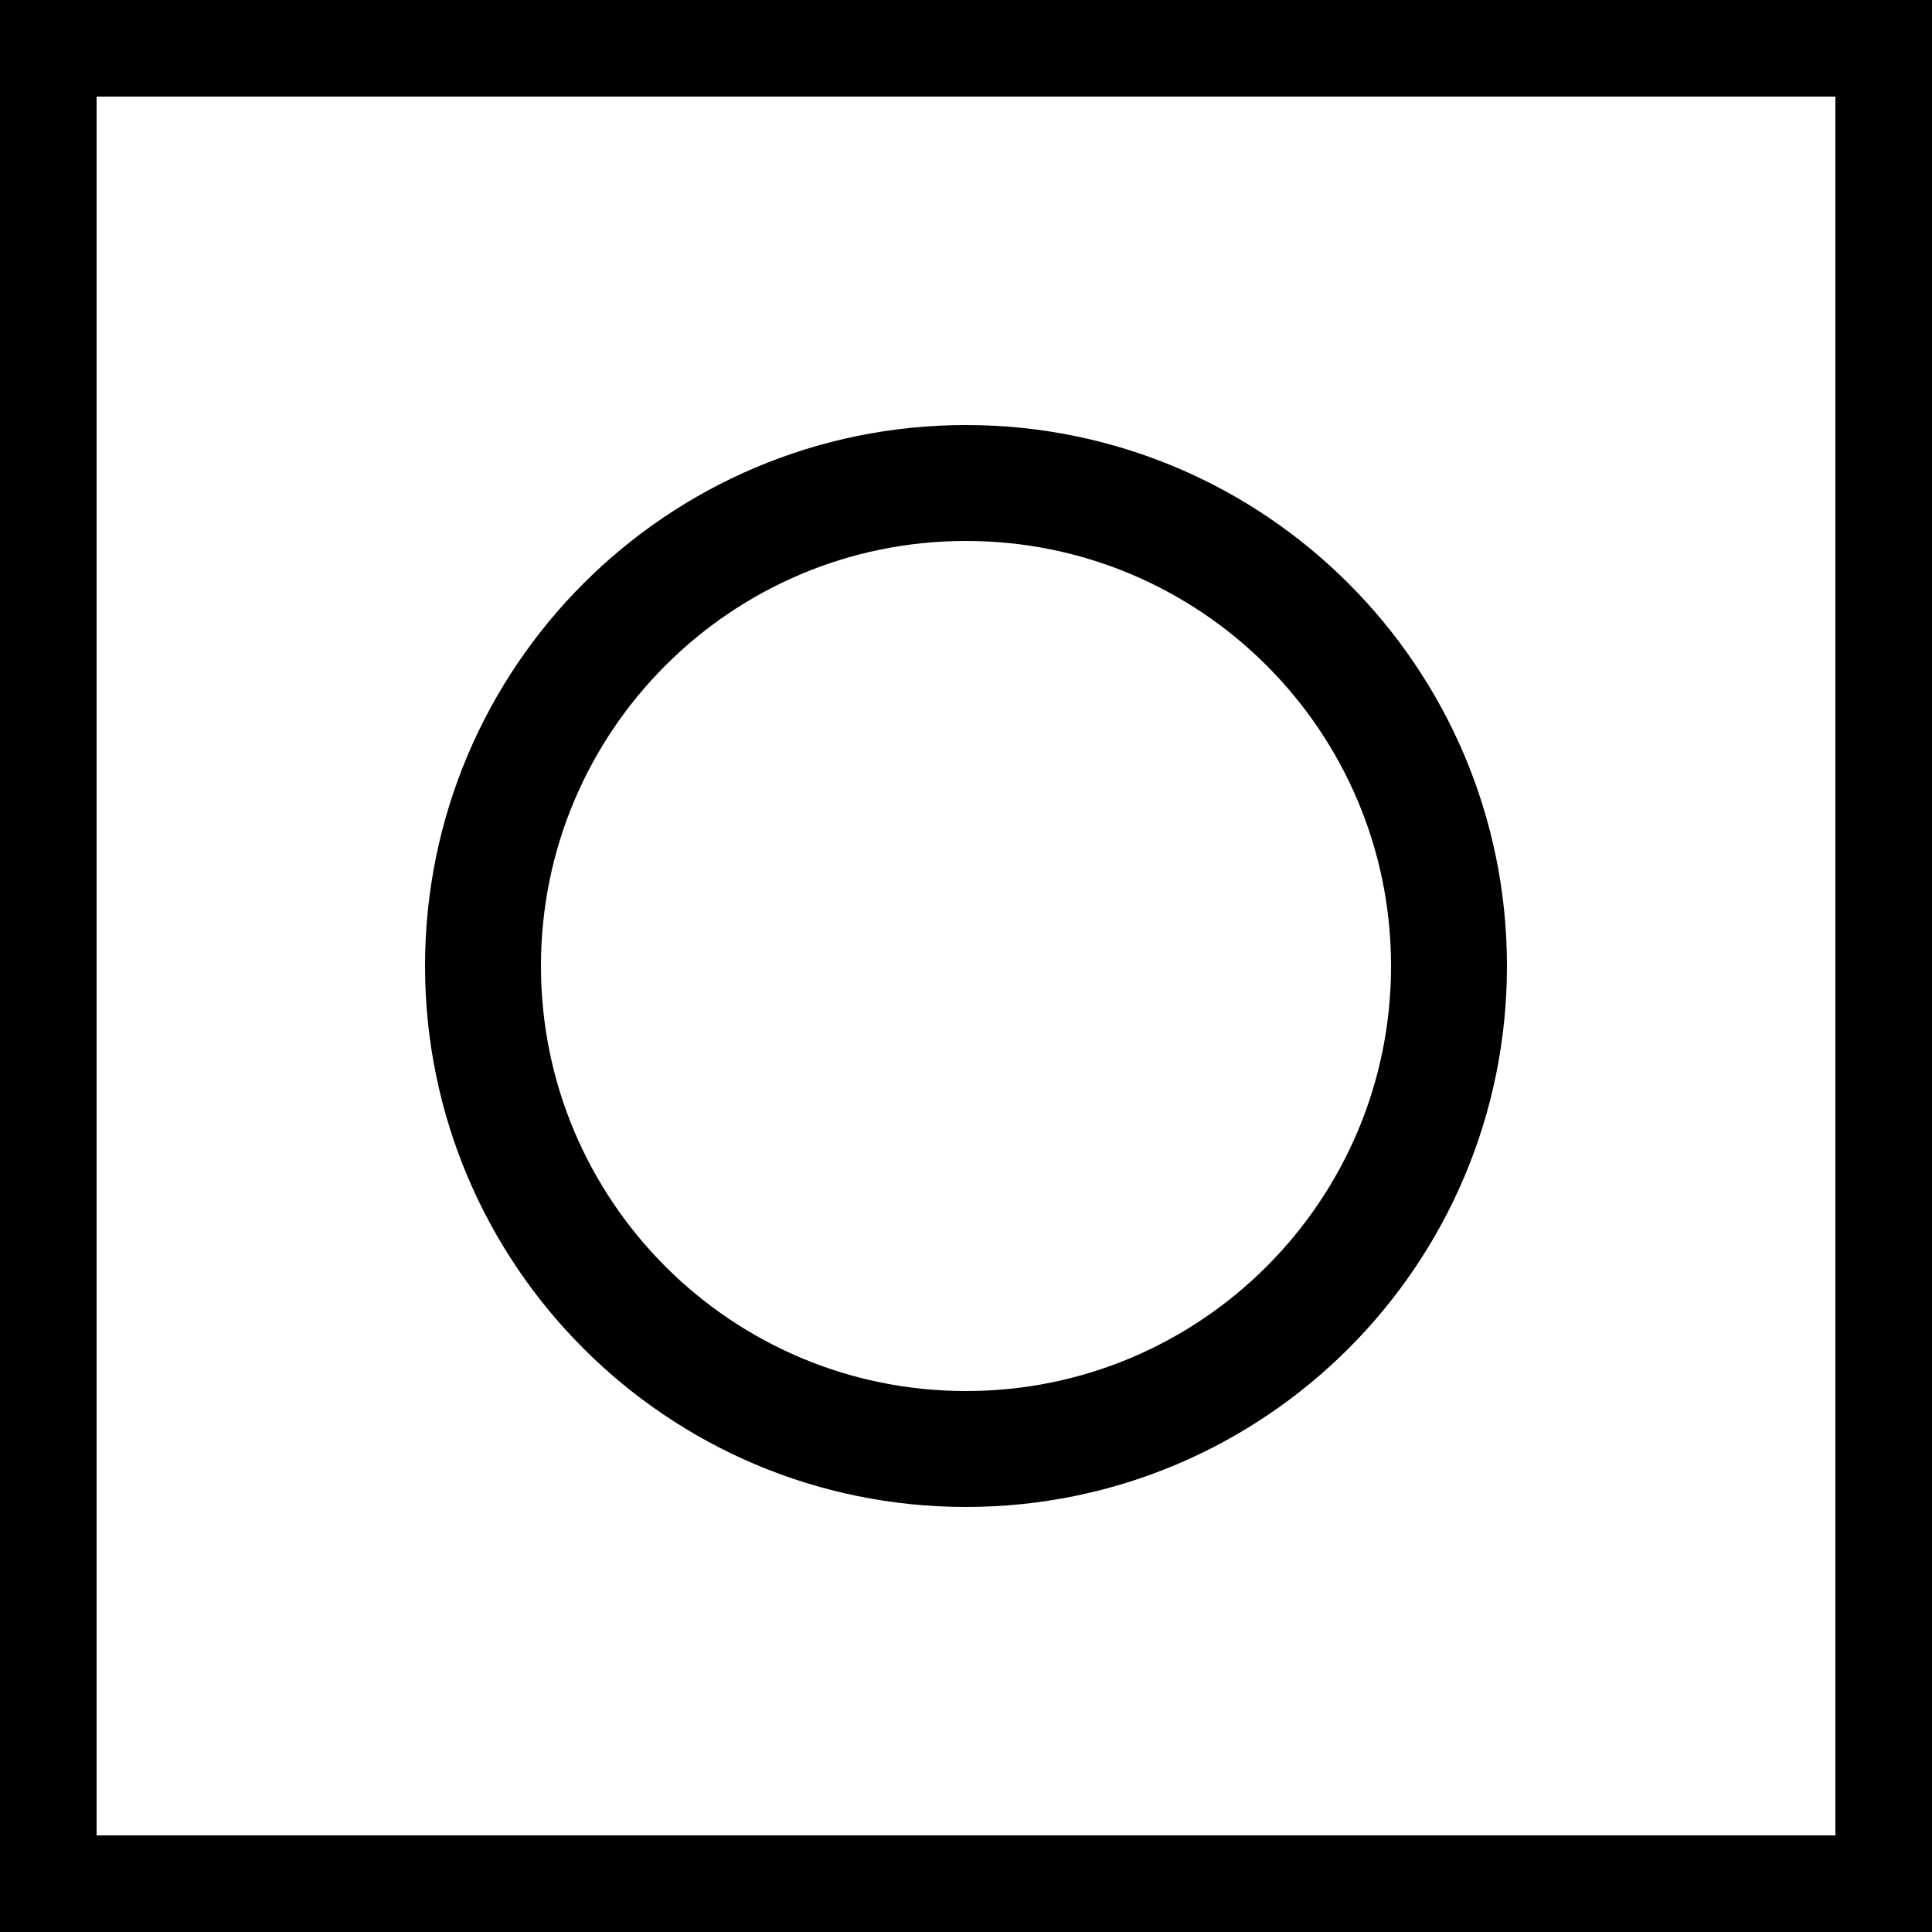
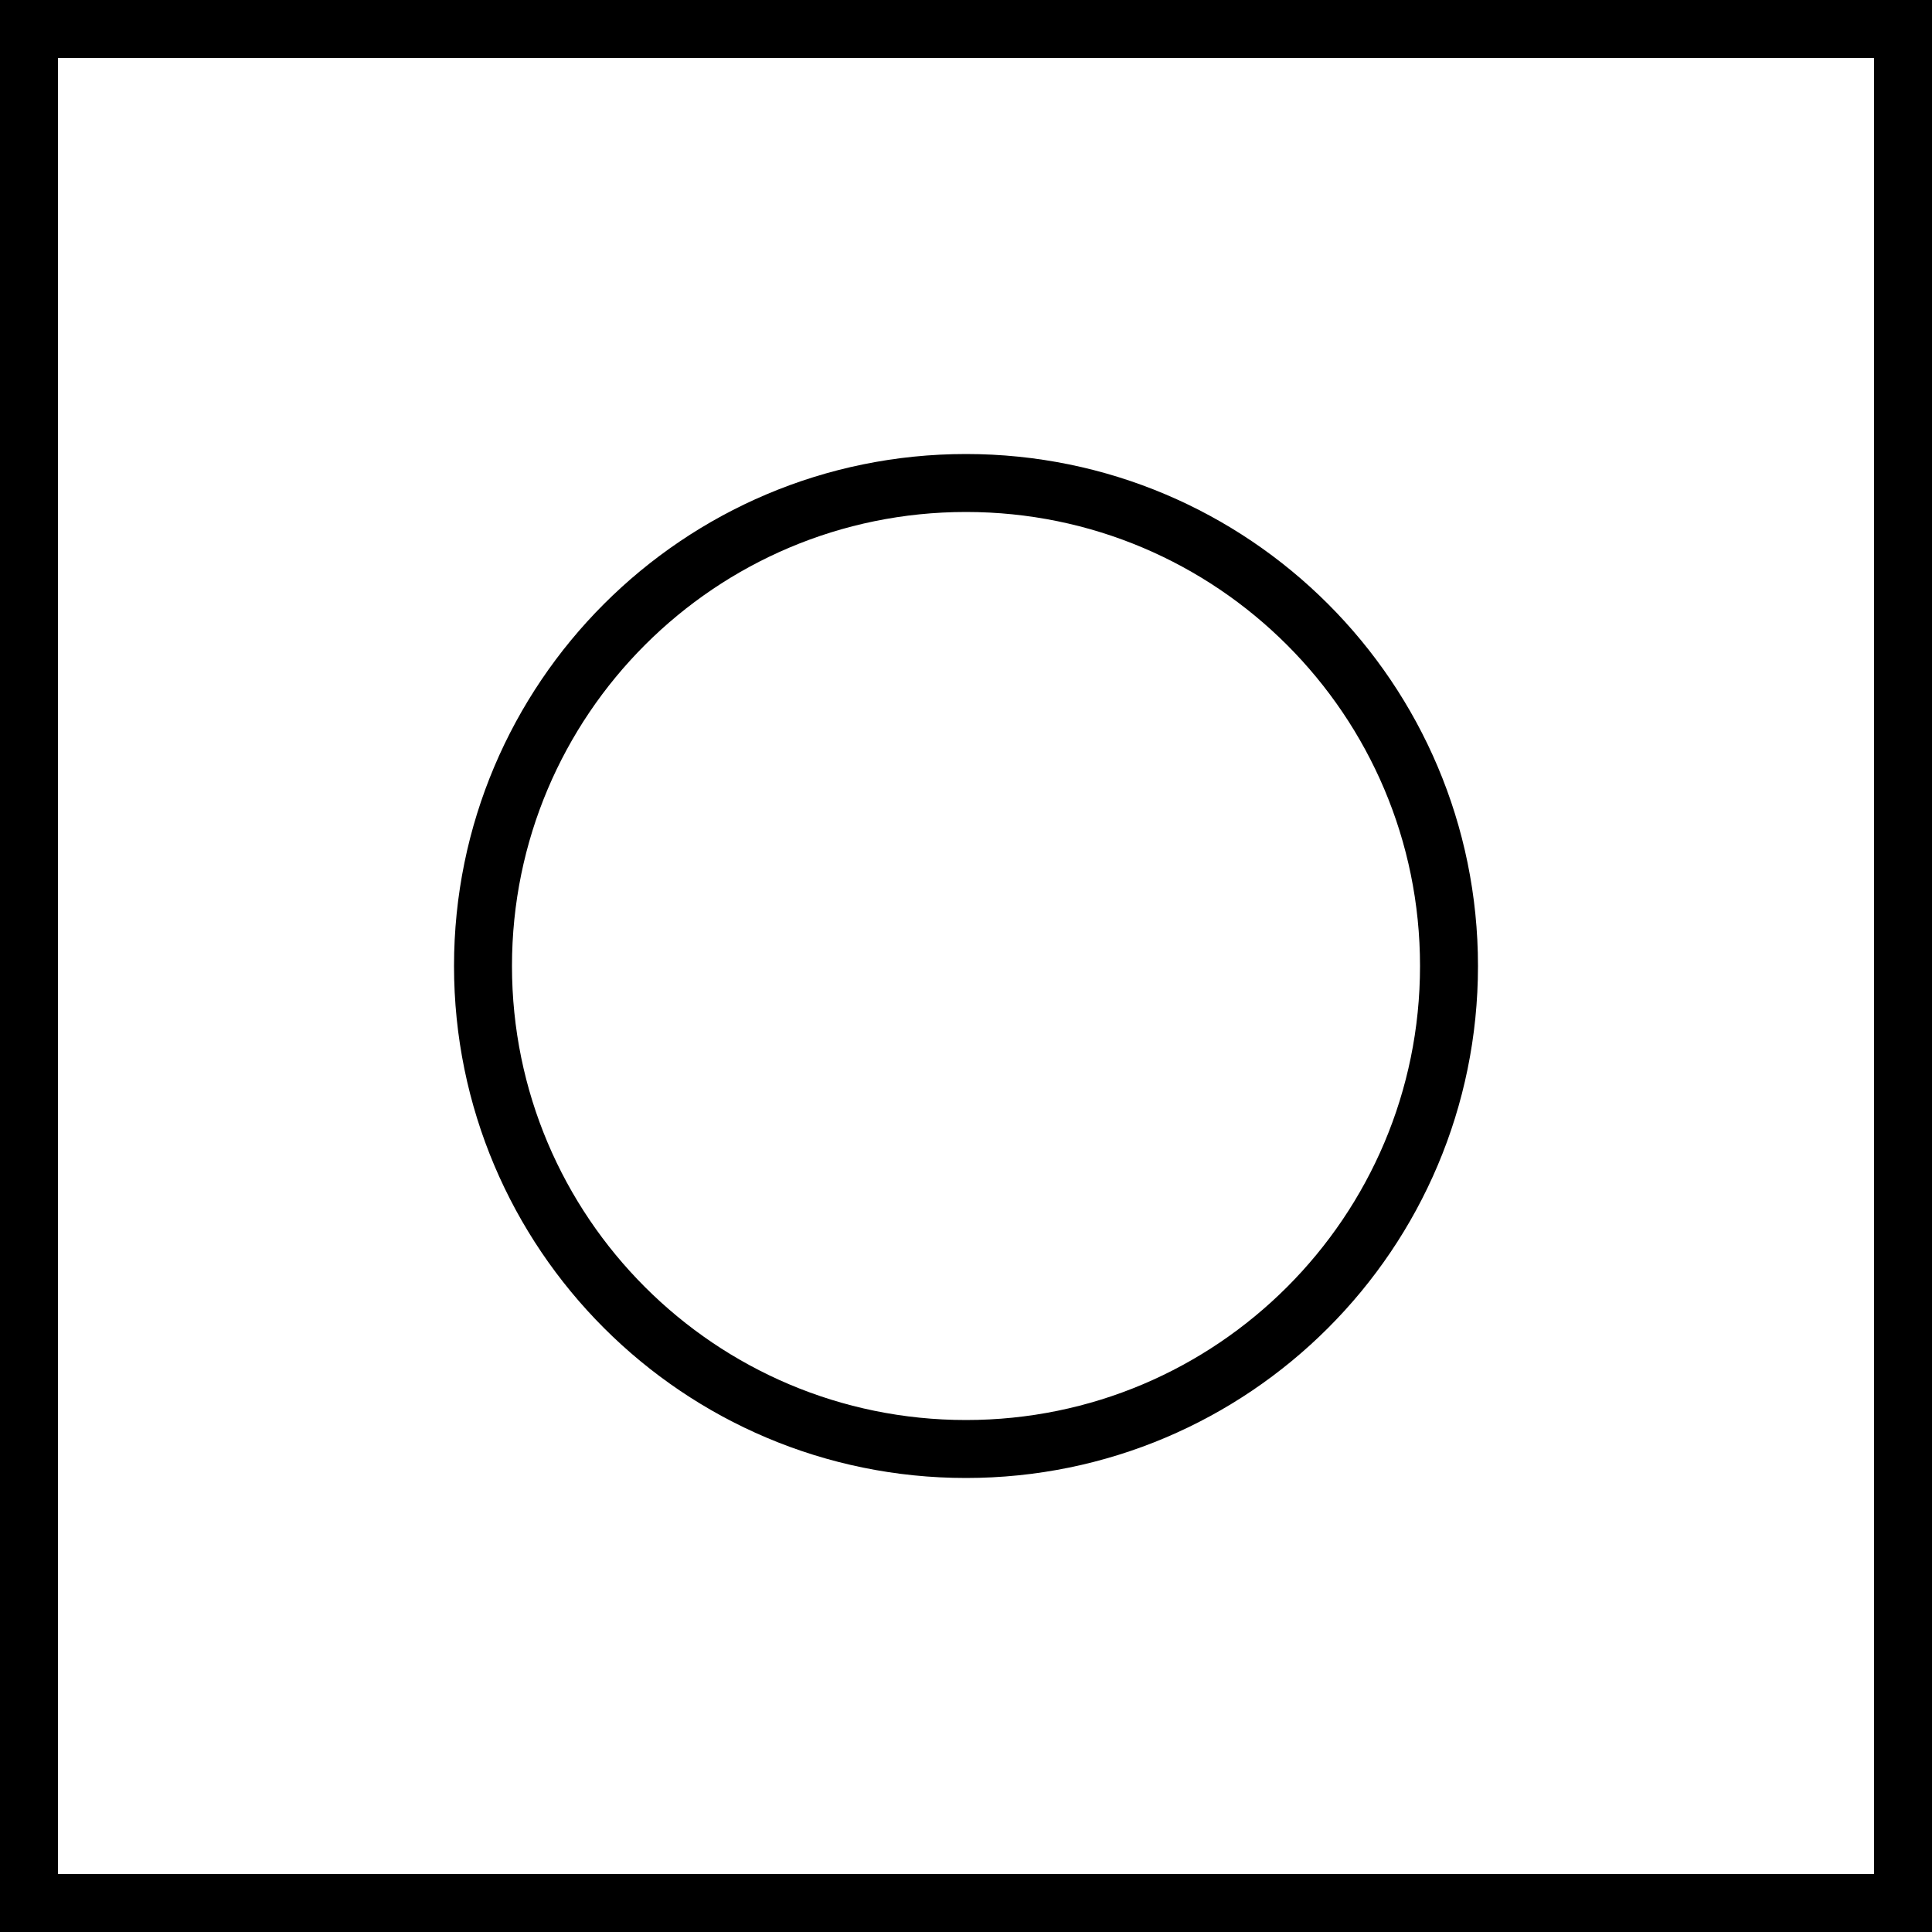
<svg xmlns="http://www.w3.org/2000/svg" version="1.1" id="Pavillons" x="0px" y="0px" viewBox="0 0 50 50" style="enable-background:new 0 0 50 50;" xml:space="preserve">
  <g id="india">
-     <path d="M0,0h50v50H0V0z" fill="none" stroke="currentColor" stroke-width="5" />
-     <circle class="st10" cx="25" cy="25" r="12.5" stroke="currentColor" stroke-width="3" fill="none" />
+     <path d="M0,0h50v50H0V0z" fill="none" stroke="currentColor" stroke-width="3" vector-effect="non-scaling-stroke" />
+     <circle class="st10" cx="25" cy="25" r="12.5" stroke="currentColor" stroke-width="1.5" vector-effect="non-scaling-stroke" fill="none" />
  </g>
</svg>
